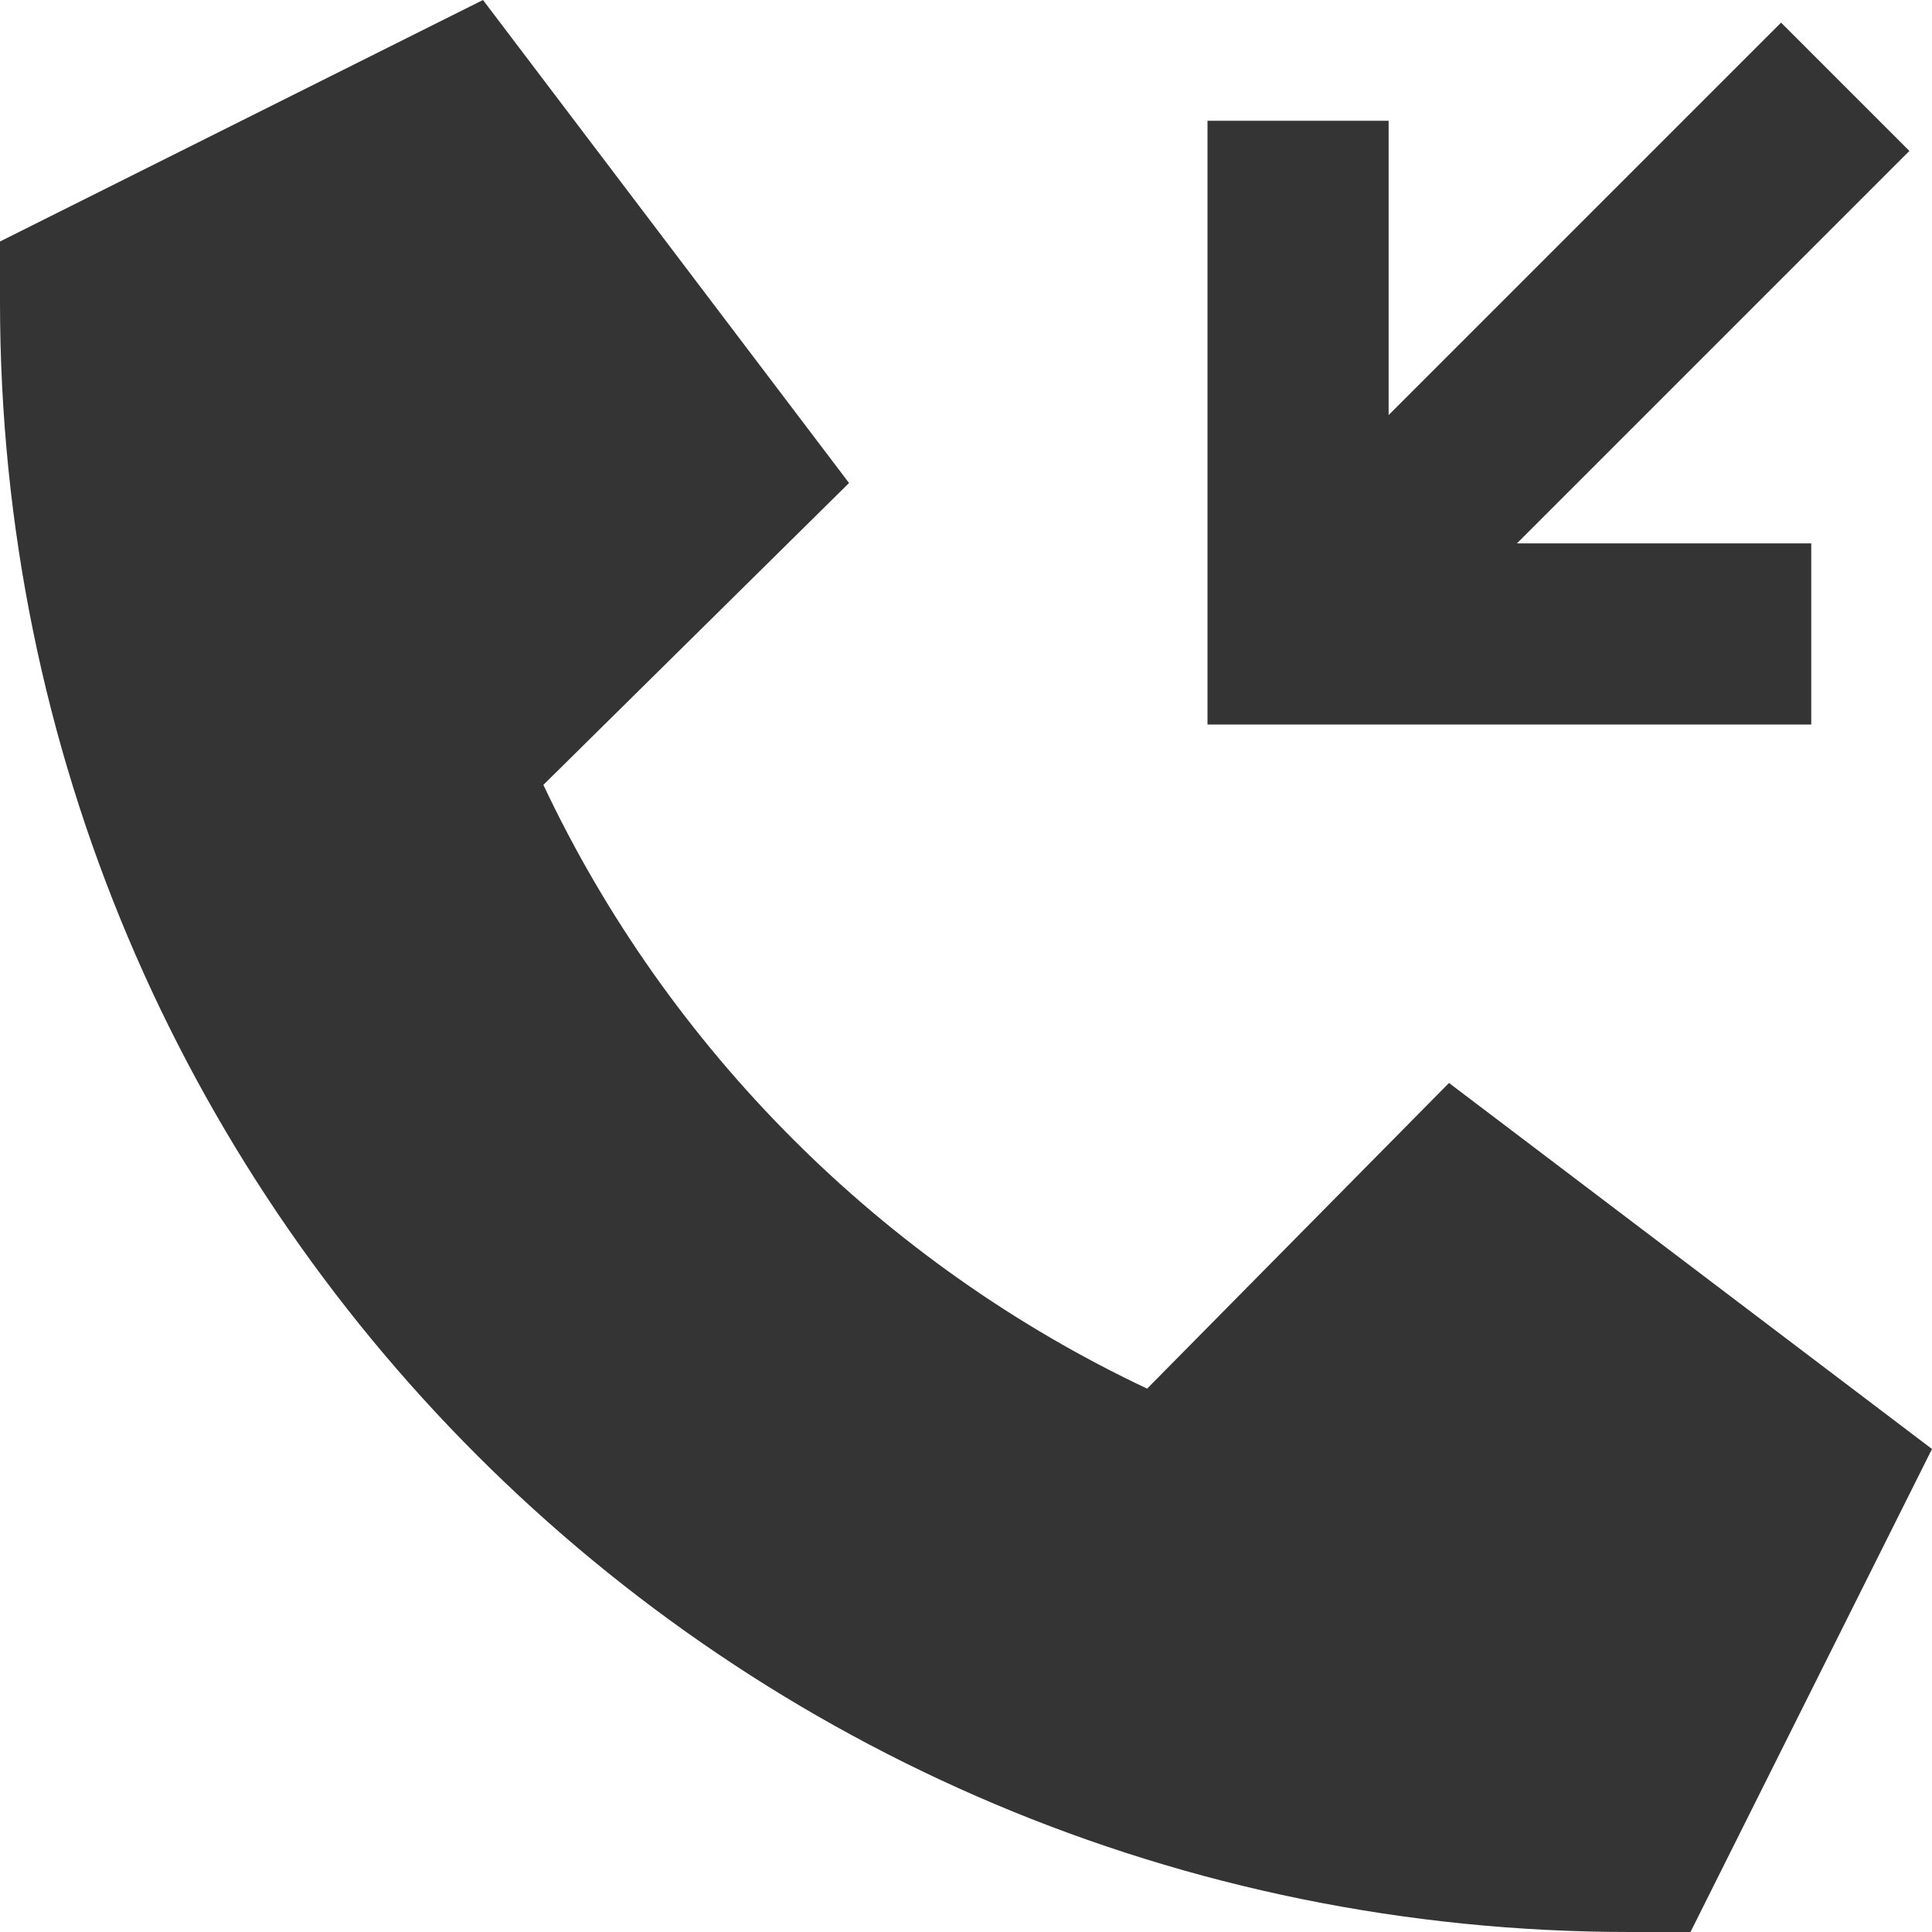
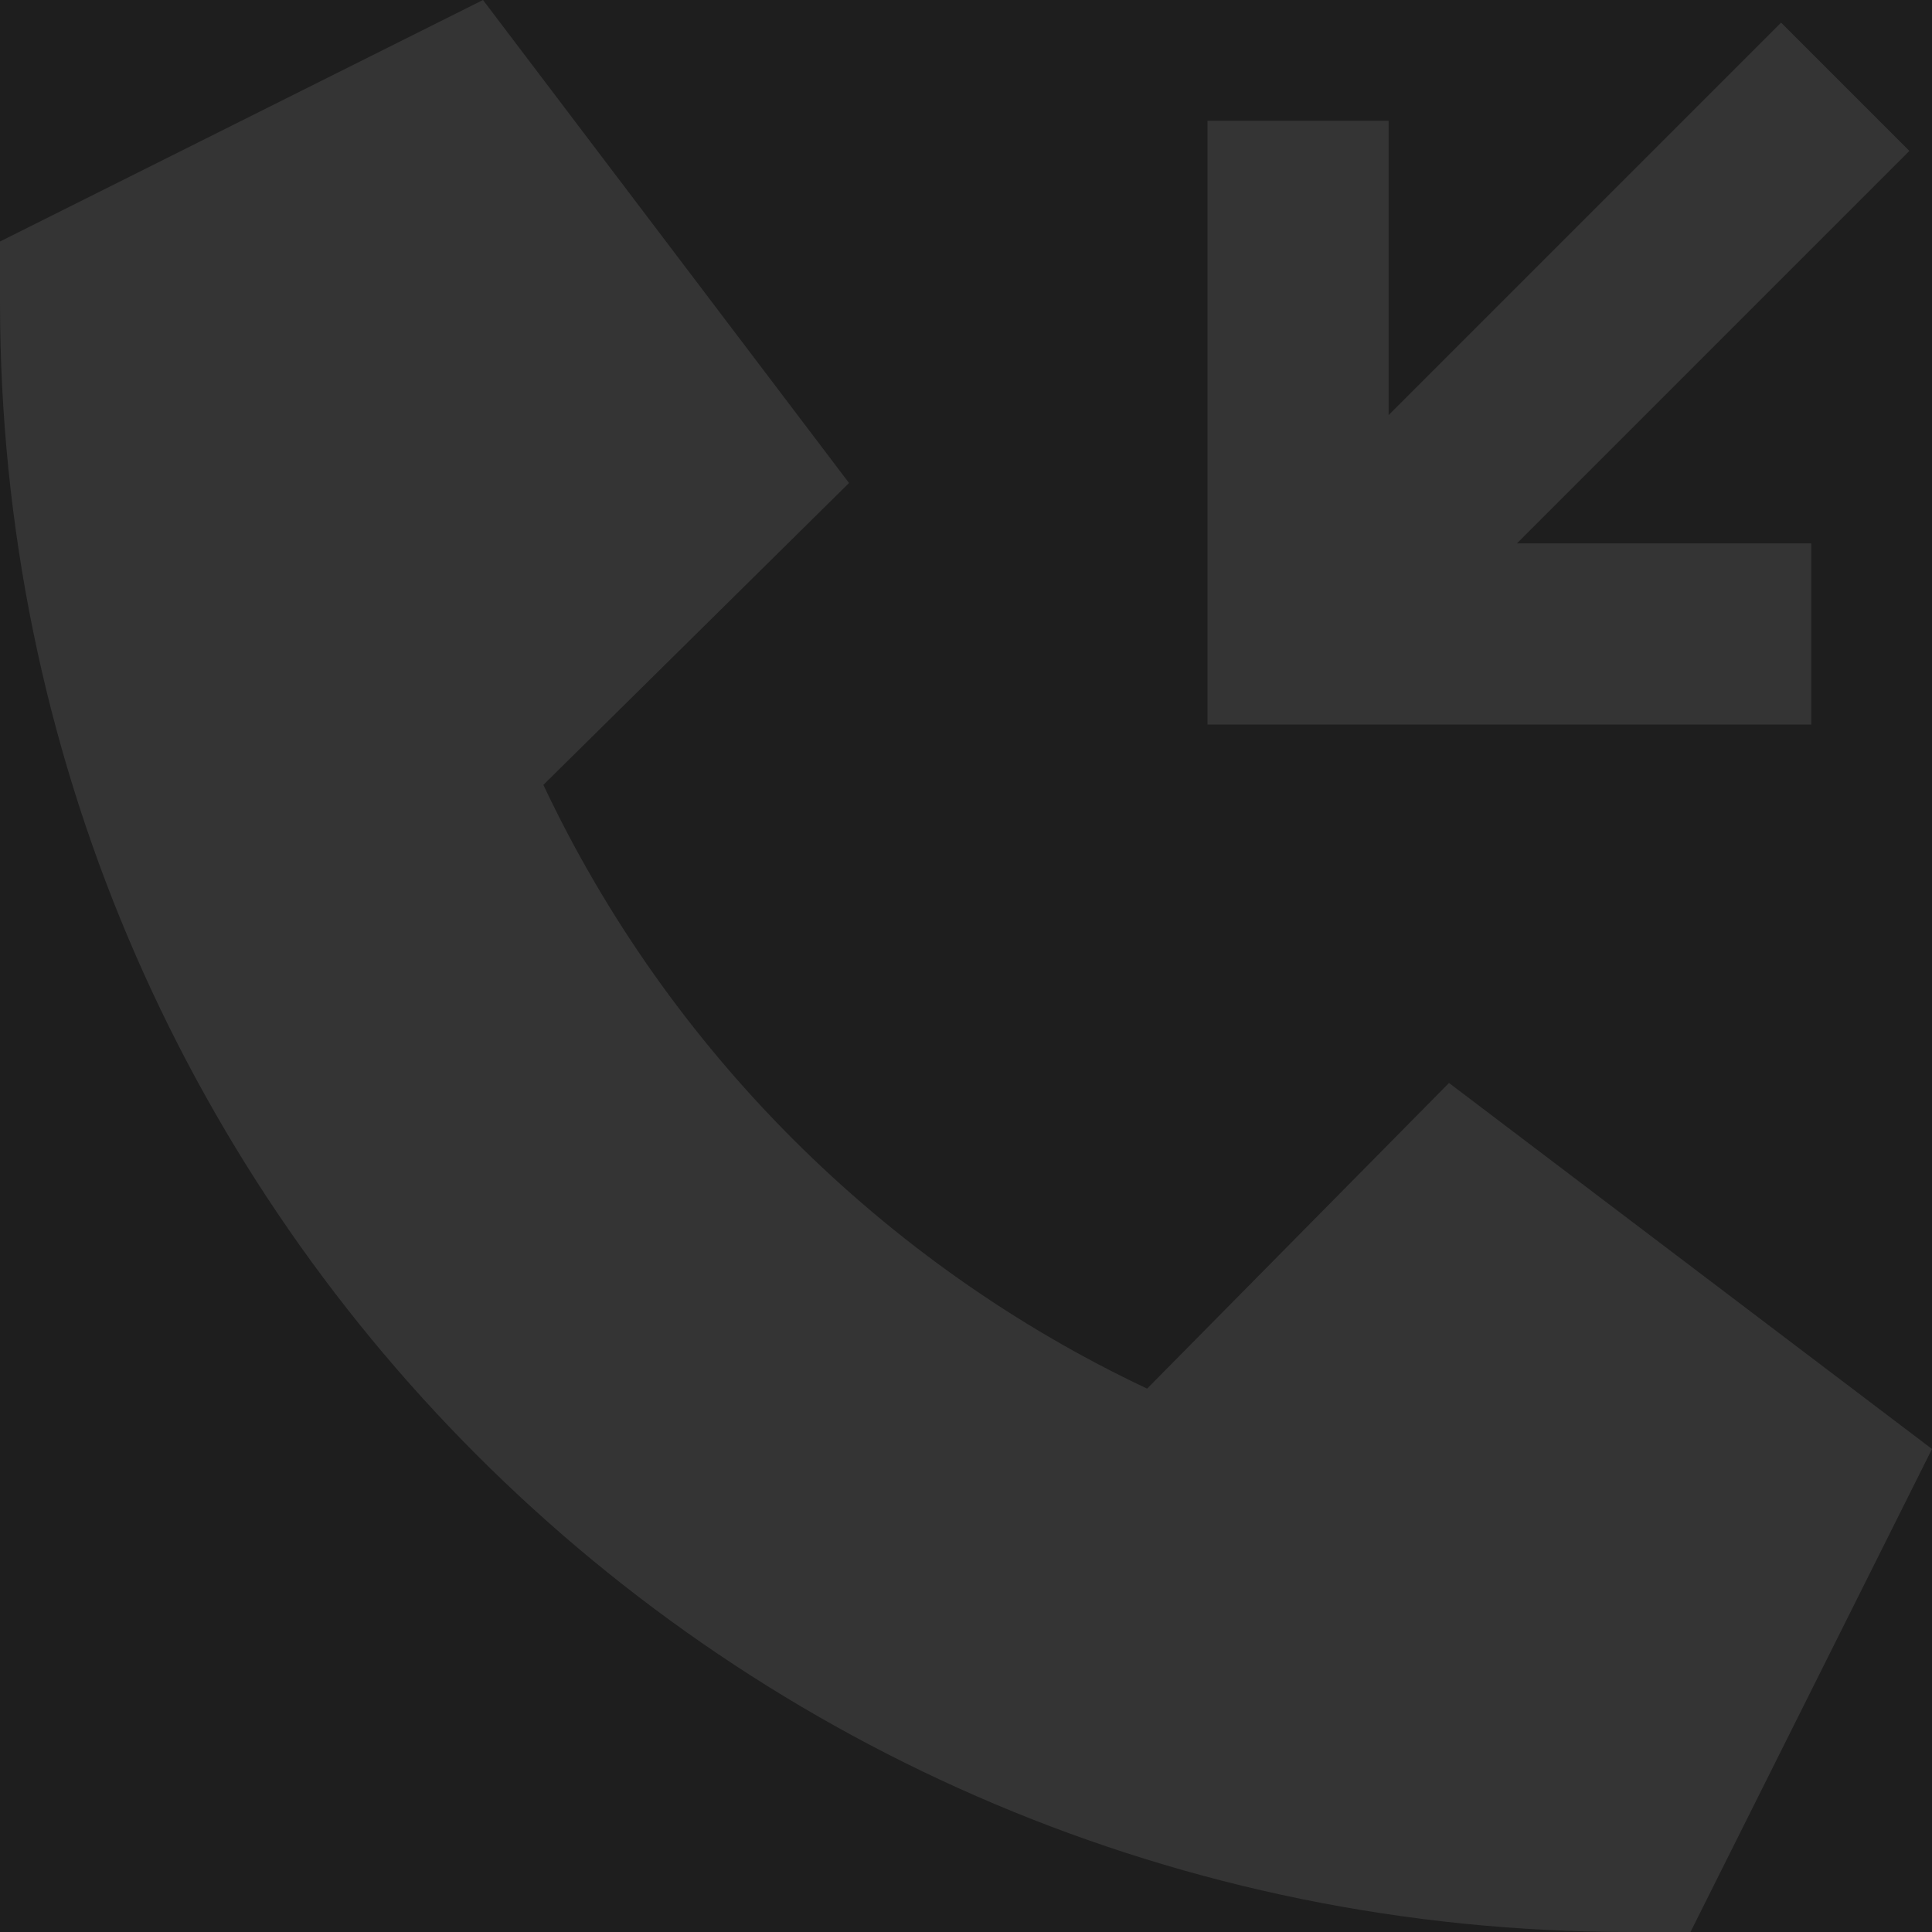
<svg xmlns="http://www.w3.org/2000/svg" width="24" height="24" viewBox="0 0 24 24" fill="none">
  <rect width="24" height="24" fill="#1E1E1E" />
-   <path d="M-286 -626C-286 -627.105 -285.105 -628 -284 -628H648C649.105 -628 650 -627.105 650 -626V1154C650 1155.1 649.105 1156 648 1156H-284C-285.105 1156 -286 1155.1 -286 1154V-626Z" fill="white" />
-   <path d="M-284 -628V-627H648V-628V-629H-284V-628ZM650 -626H649V1154H650H651V-626H650ZM648 1156V1155H-284V1156V1157H648V1156ZM-286 1154H-285V-626H-286H-287V1154H-286ZM-284 1156V1155C-284.552 1155 -285 1154.55 -285 1154H-286H-287C-287 1155.66 -285.657 1157 -284 1157V1156ZM650 1154H649C649 1154.55 648.552 1155 648 1155V1156V1157C649.657 1157 651 1155.66 651 1154H650ZM648 -628V-627C648.552 -627 649 -626.552 649 -626H650H651C651 -627.657 649.657 -629 648 -629V-628ZM-284 -628V-629C-285.657 -629 -287 -627.657 -287 -626H-286H-285C-285 -626.552 -284.552 -627 -284 -627V-628Z" fill="white" fill-opacity="0.1" />
  <path d="M6 0L10.547 6L6.75 9.75C8.297 13.031 10.969 15.703 14.25 17.25L18 13.453L24 18L21 24H20.25C9.047 24 0 14.953 0 3.75V3L6 0ZM18.844 6.75H22.5V9H15V1.5H17.25V5.156L22.125 0.281L23.719 1.875L18.844 6.75Z" fill="#343434" />
</svg>
